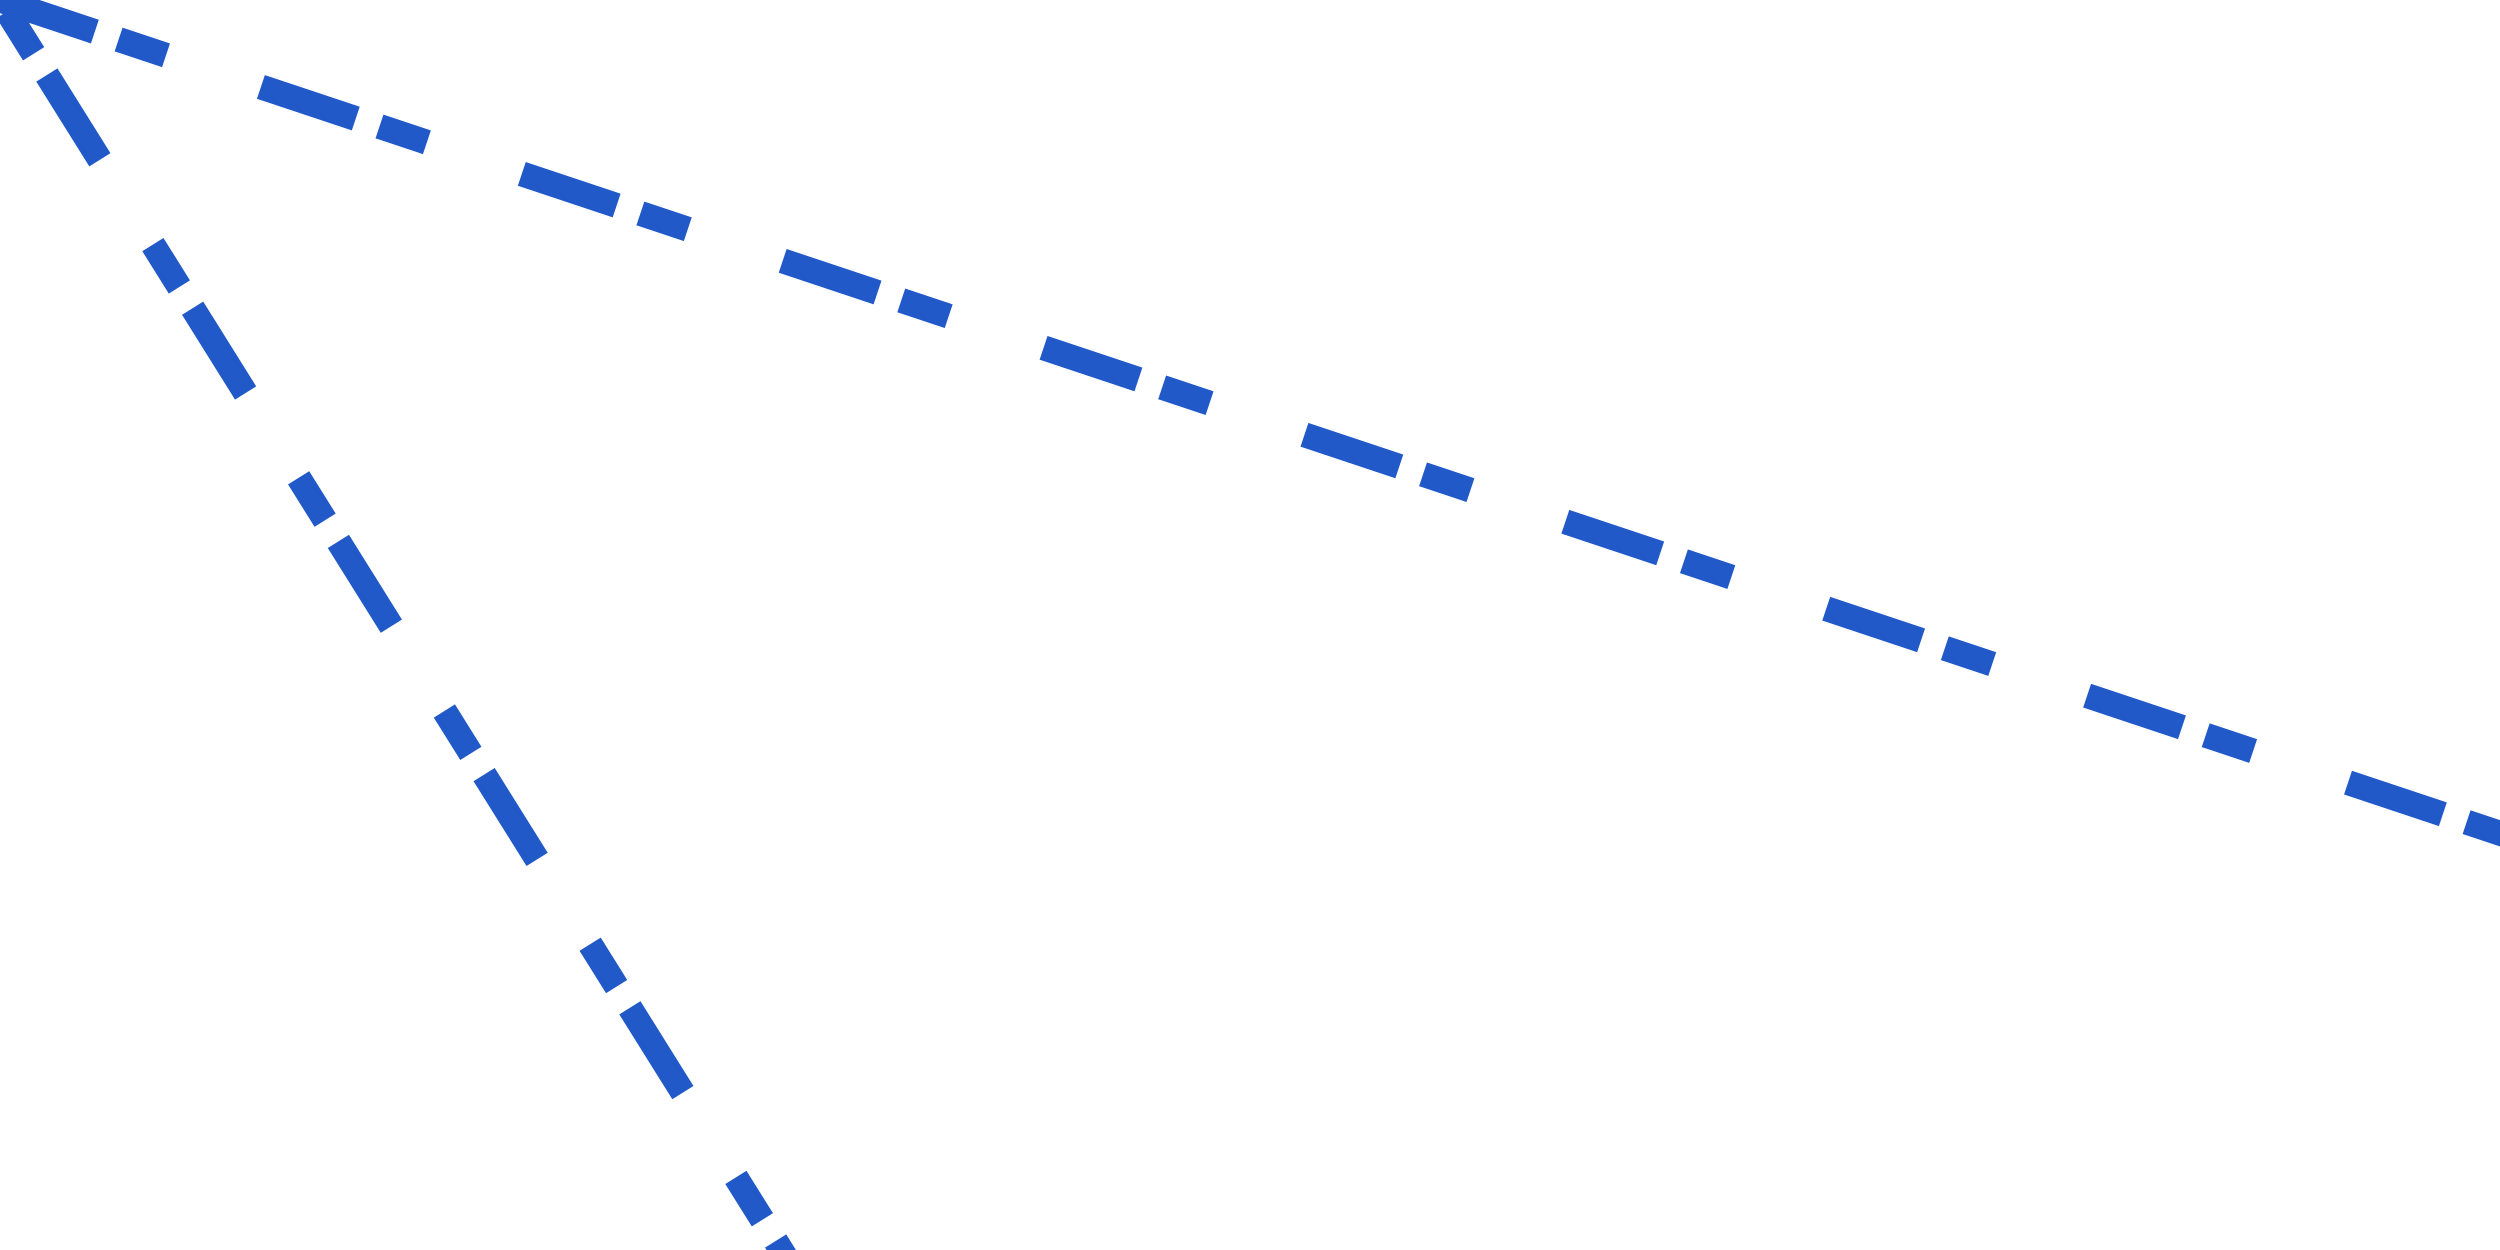
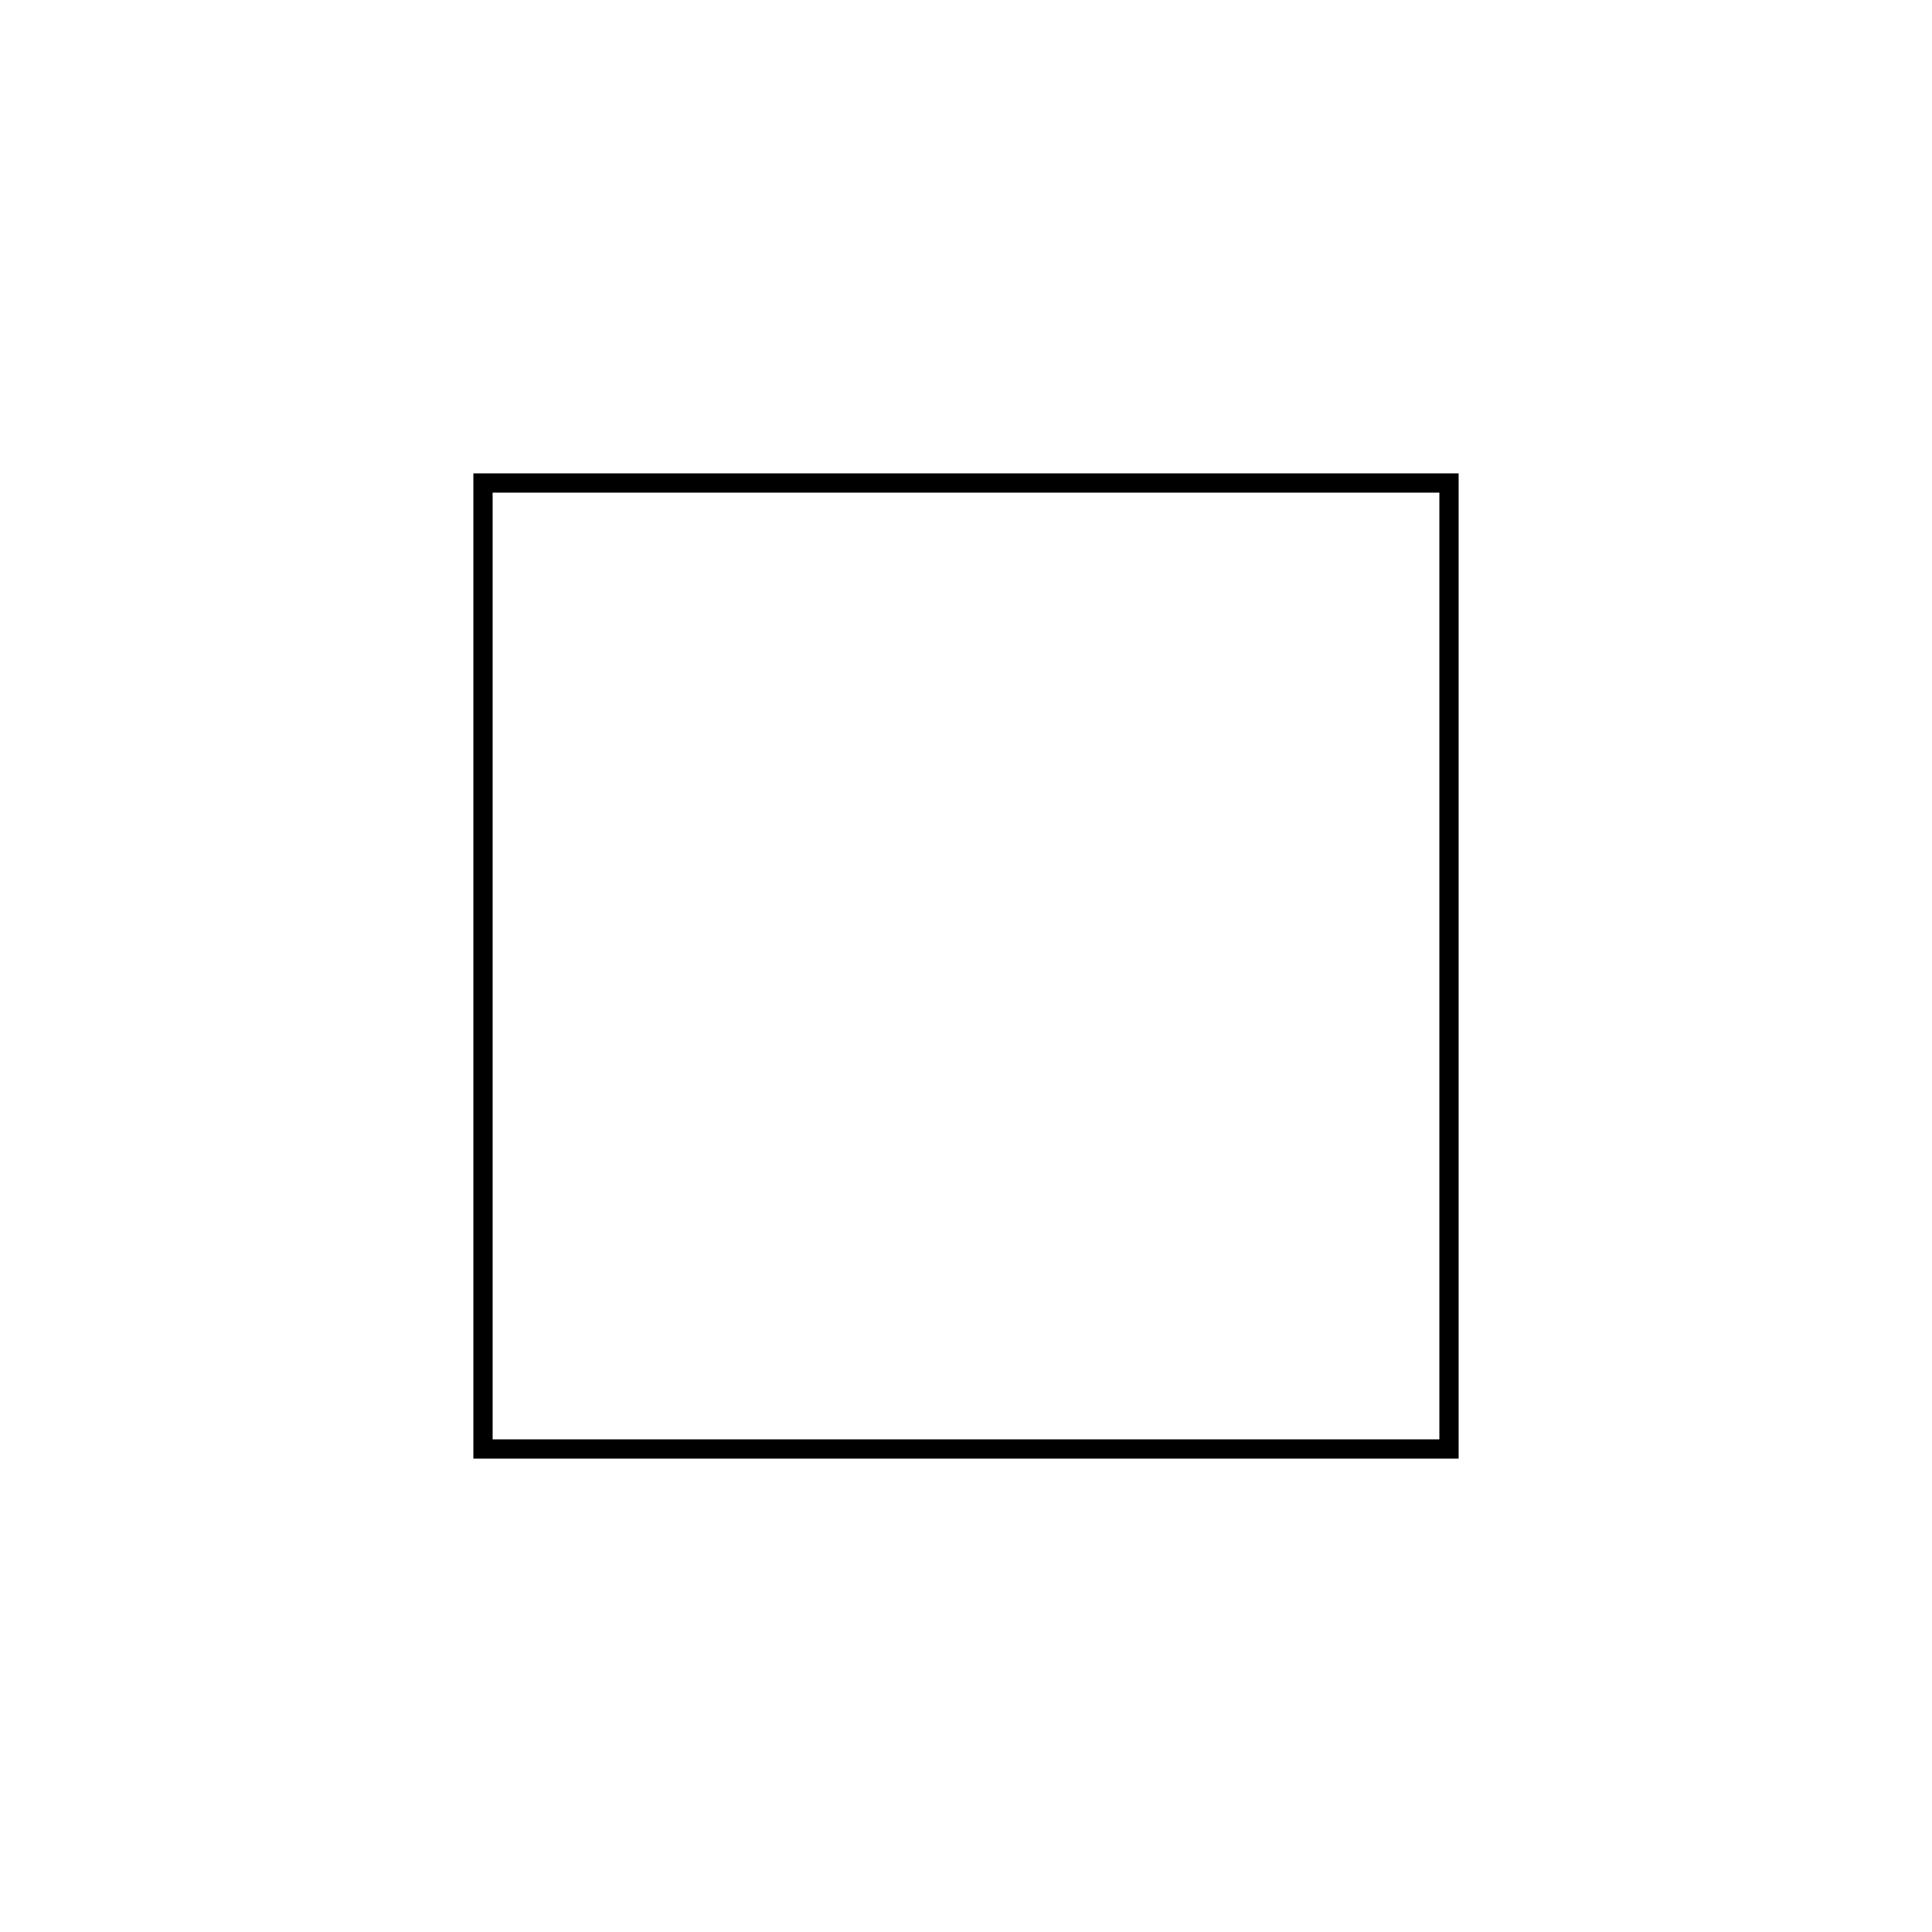
- <svg xmlns="http://www.w3.org/2000/svg" viewBox="0 0 1 0.5" width="200" height="100">
-   <path stroke="hsla(220, 90%, 40%, 1)" stroke-width="0.01" stroke-dasharray="0.04 0.01 0.02 0.04" fill-opacity="0" opacity="0.9" class="square" id="test-square" d="M 0 0 L 15 5 L 15 8 L 5 8 Z" />
+ <svg xmlns="http://www.w3.org/2000/svg" viewBox="0 0 1 1" width="300" height="300">
+   <path fill="none" stroke-width="0.01" stroke="hsla(0, 0%, 0%, 1)" d="M 0.25 0.25 L 0.75 0.25 L 0.75 0.75 L 0.25 0.75 Z" />
</svg>
